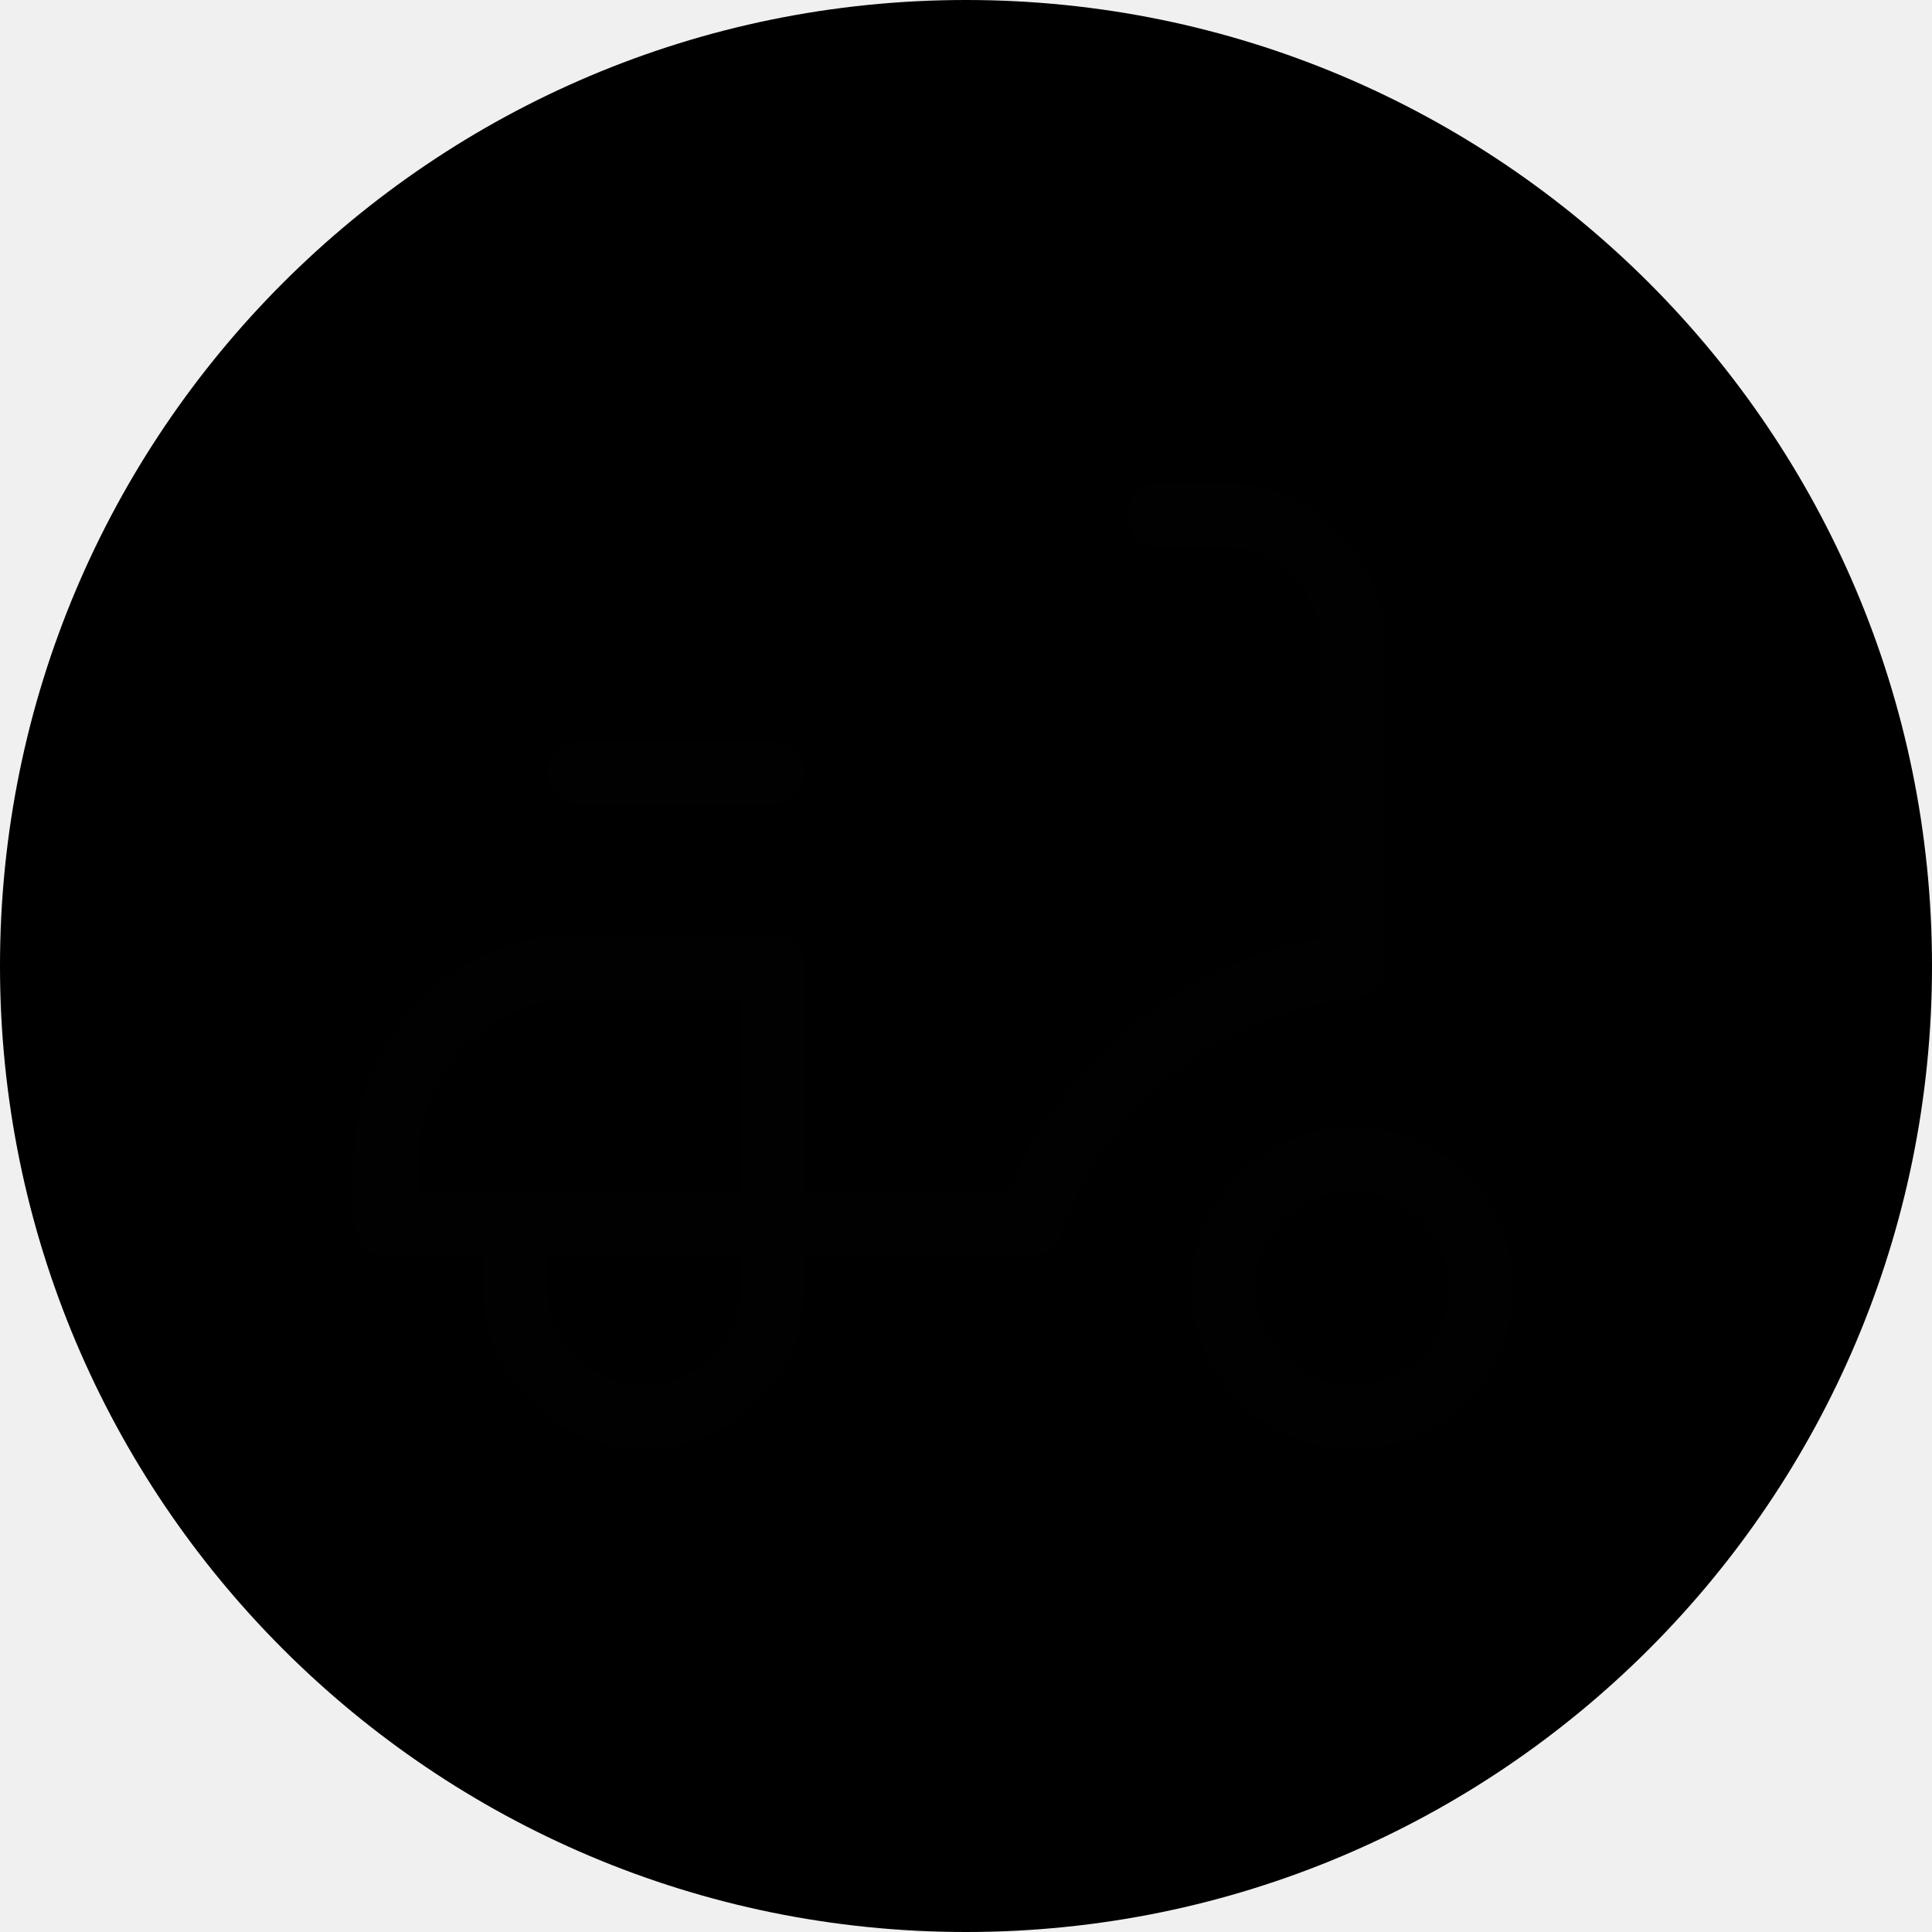
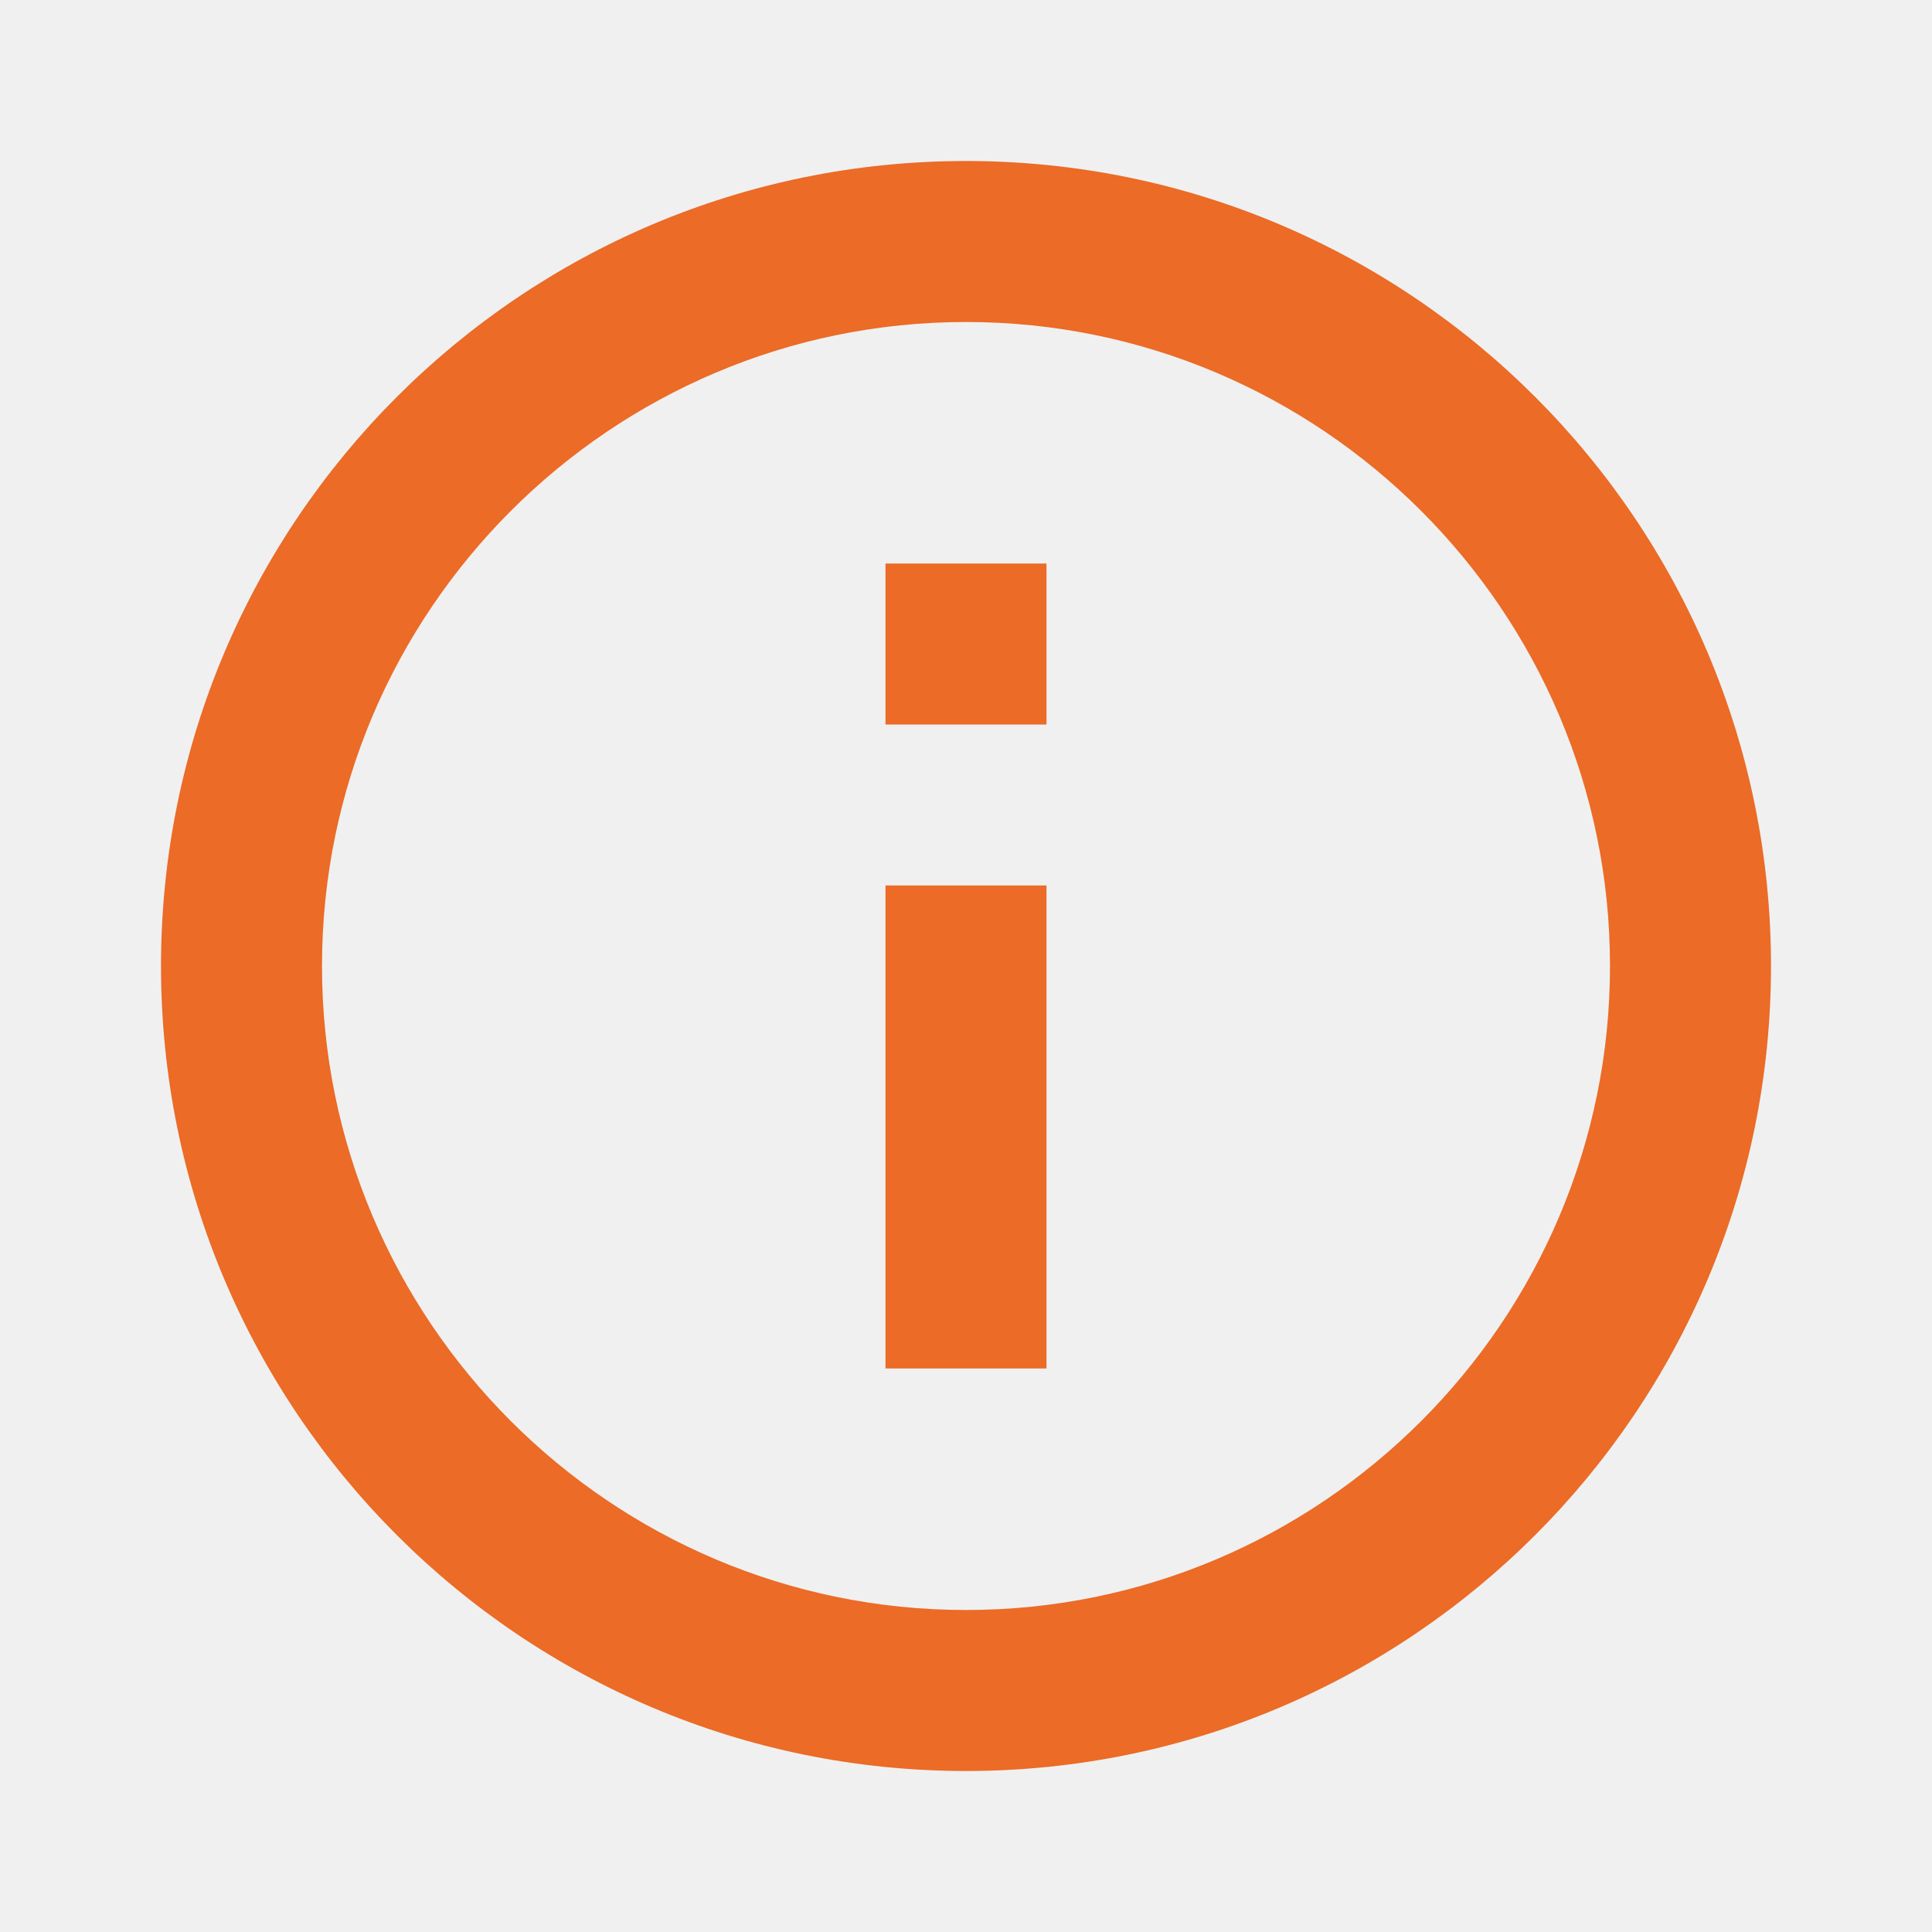
- <svg xmlns="http://www.w3.org/2000/svg" class="icon icon-tabler icon-tabler-moped" width="250px" height="250px" viewBox="0 0 24 24" stroke-width="1.00" stroke="rgba(1, 1, 1, 1)" fill="none" stroke-linecap="round" stroke-linejoin="round">
-   <circle cx="50%" cy="50%" r="50%" stroke="none" stroke-width="0" fill="rgba(0, 0, 0, 1)" />
-   <g transform="translate(2.40, 2.40) scale(0.8)">
-     <path stroke="none" d="M0 0h24v24H0z" fill="none" />
-     <circle cx="18" cy="17" r="2" />
-     <path d="M5 16v1a2 2 0 0 0 4 0v-5h-3a3 3 0 0 0 -3 3v1h10a6 6 0 0 1 5 -4v-5a2 2 0 0 0 -2 -2h-1" />
-     <line x1="6" y1="9" x2="9" y2="9" />
+ <svg xmlns="http://www.w3.org/2000/svg" width="300" height="300" viewBox="0 0 300 300" fill="none">
+   <g clip-path="url(#clip0_64_115)">
+     <path d="M137.5 87.5H162.5V112.5H137.5V87.5ZM137.5 137.5H162.5V212.5H137.5V137.5ZM150 25C81 25 25 81 25 150C25 219 81 275 150 275C219 275 275 219 275 150C275 81 219 25 150 25ZM150 250C94.875 250 50 205.125 50 150C50 94.875 94.875 50 150 50C205.125 50 250 94.875 250 150C250 205.125 205.125 250 150 250Z" fill="#EB6B27" />
  </g>
+   <defs>
+     <clipPath id="clip0_64_115">
+       <rect width="300" height="300" fill="white" />
+     </clipPath>
+   </defs>
</svg>
